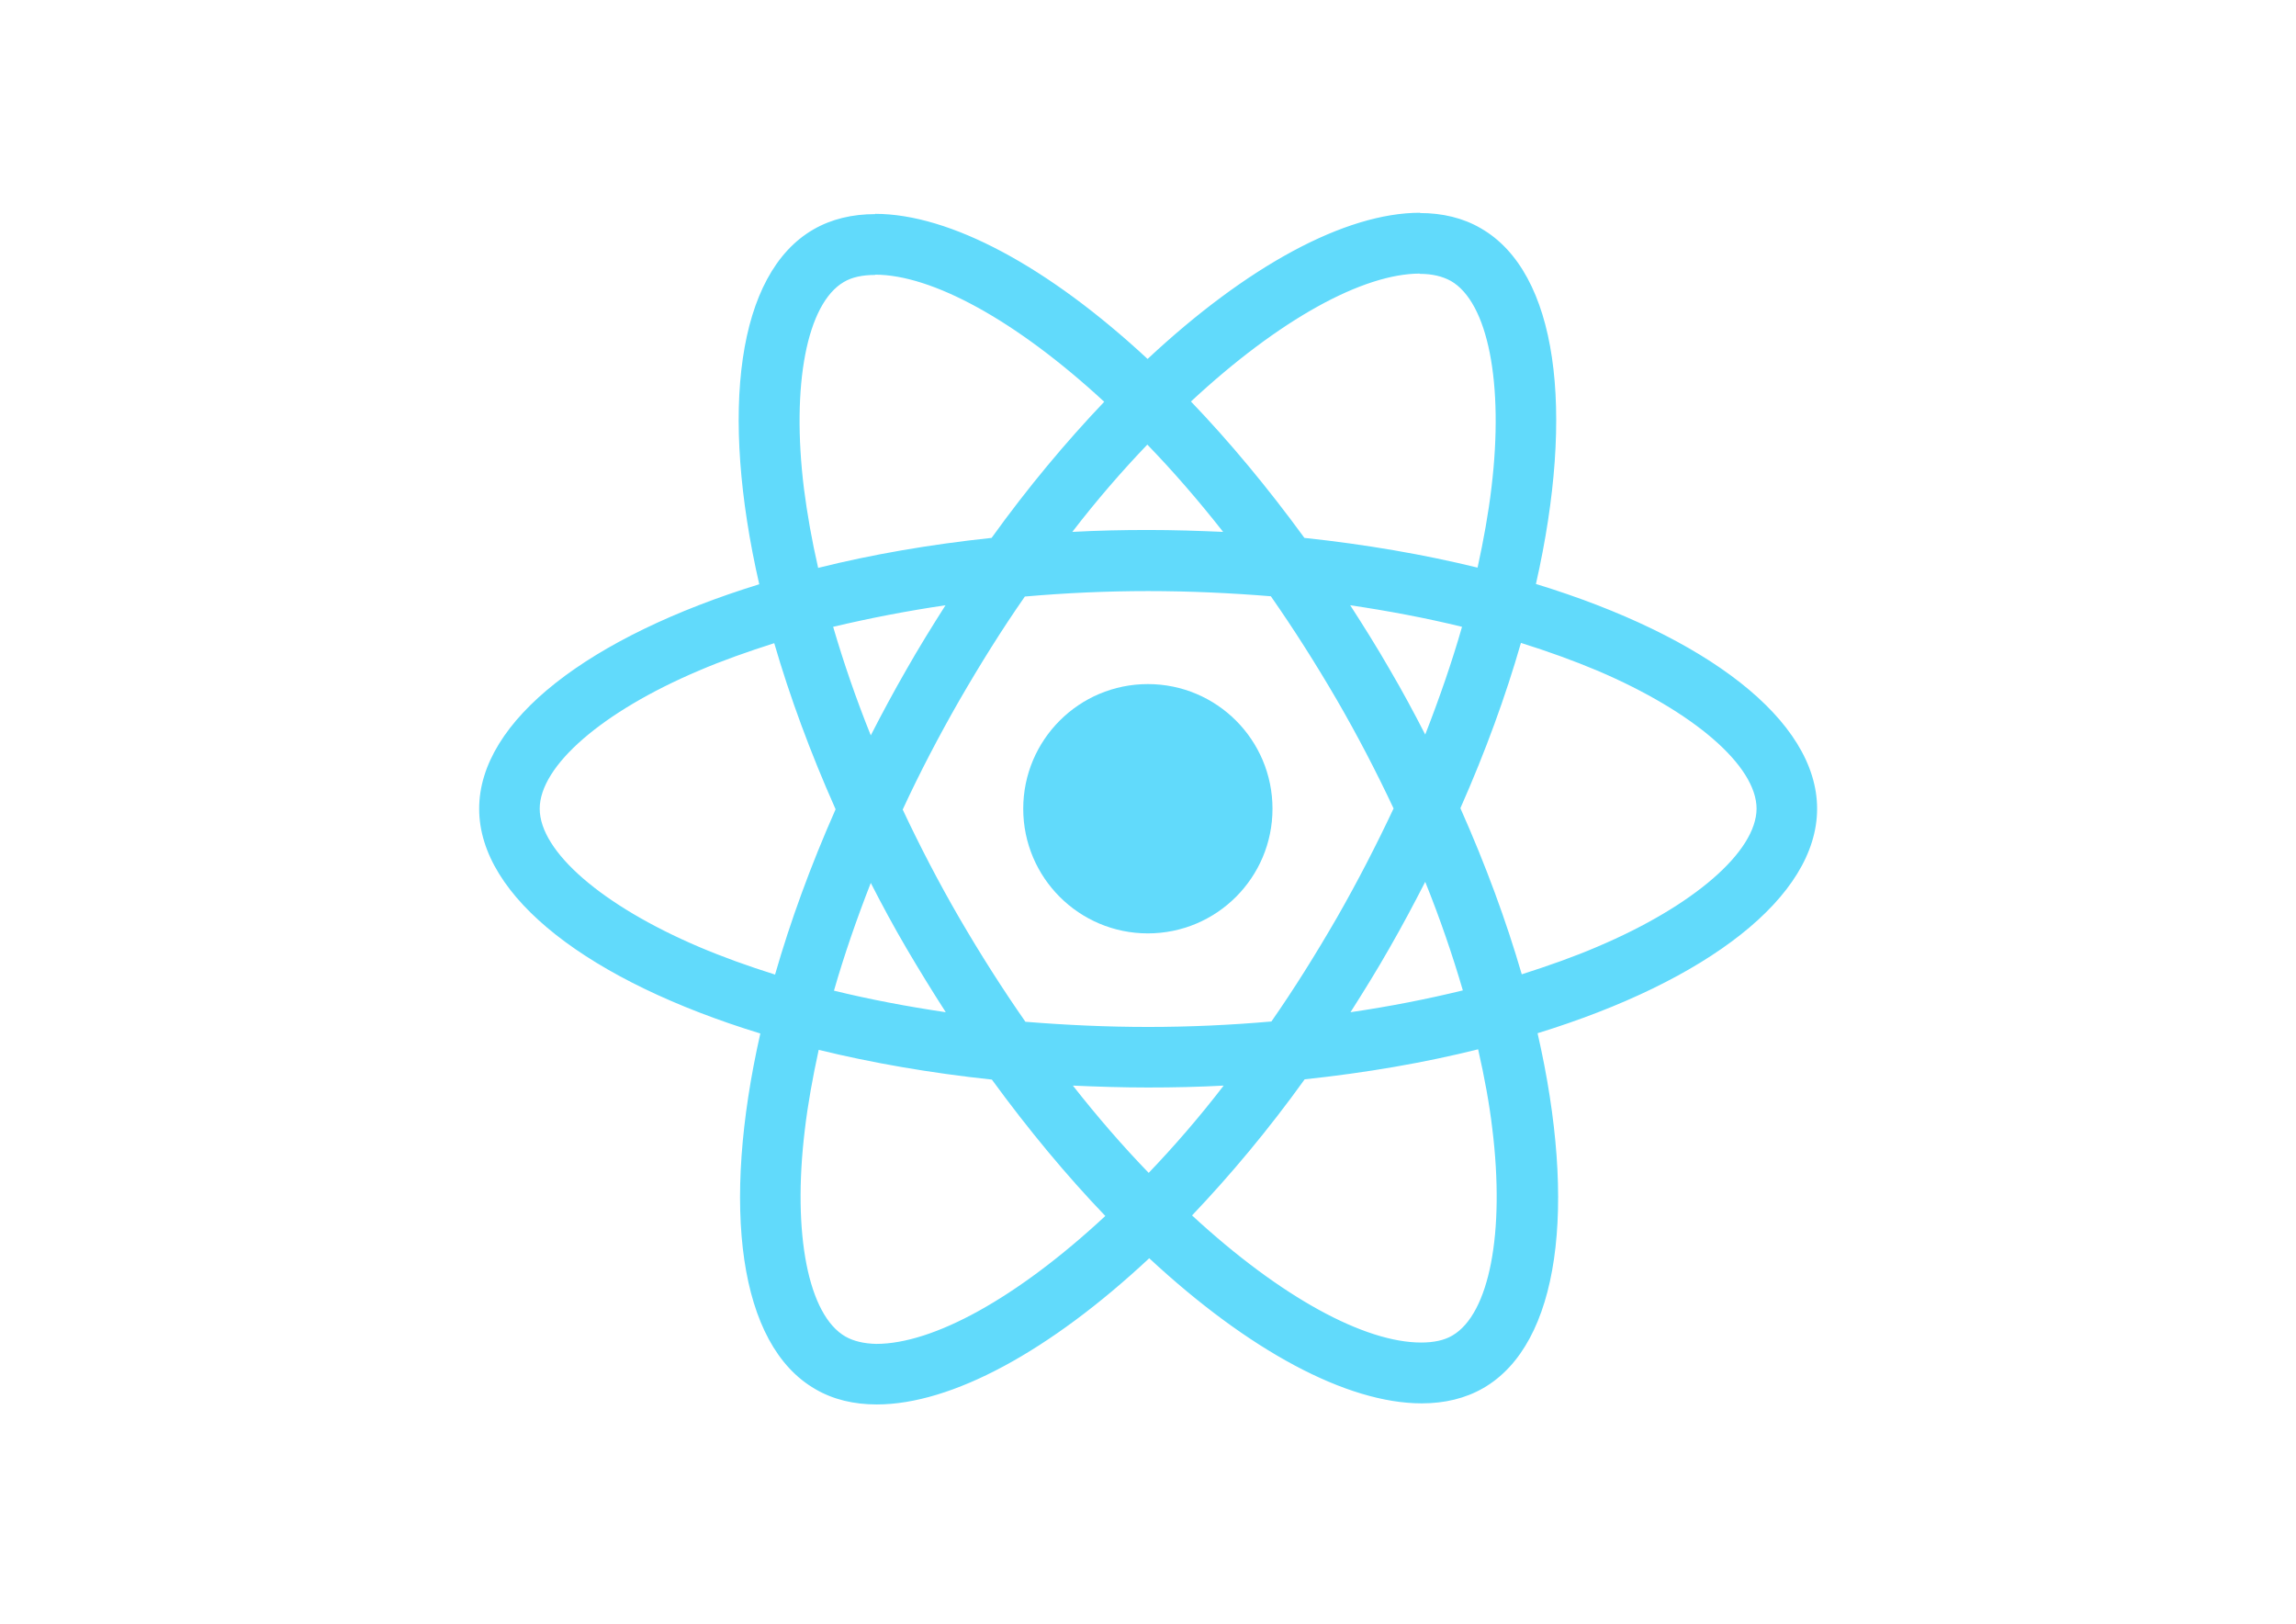
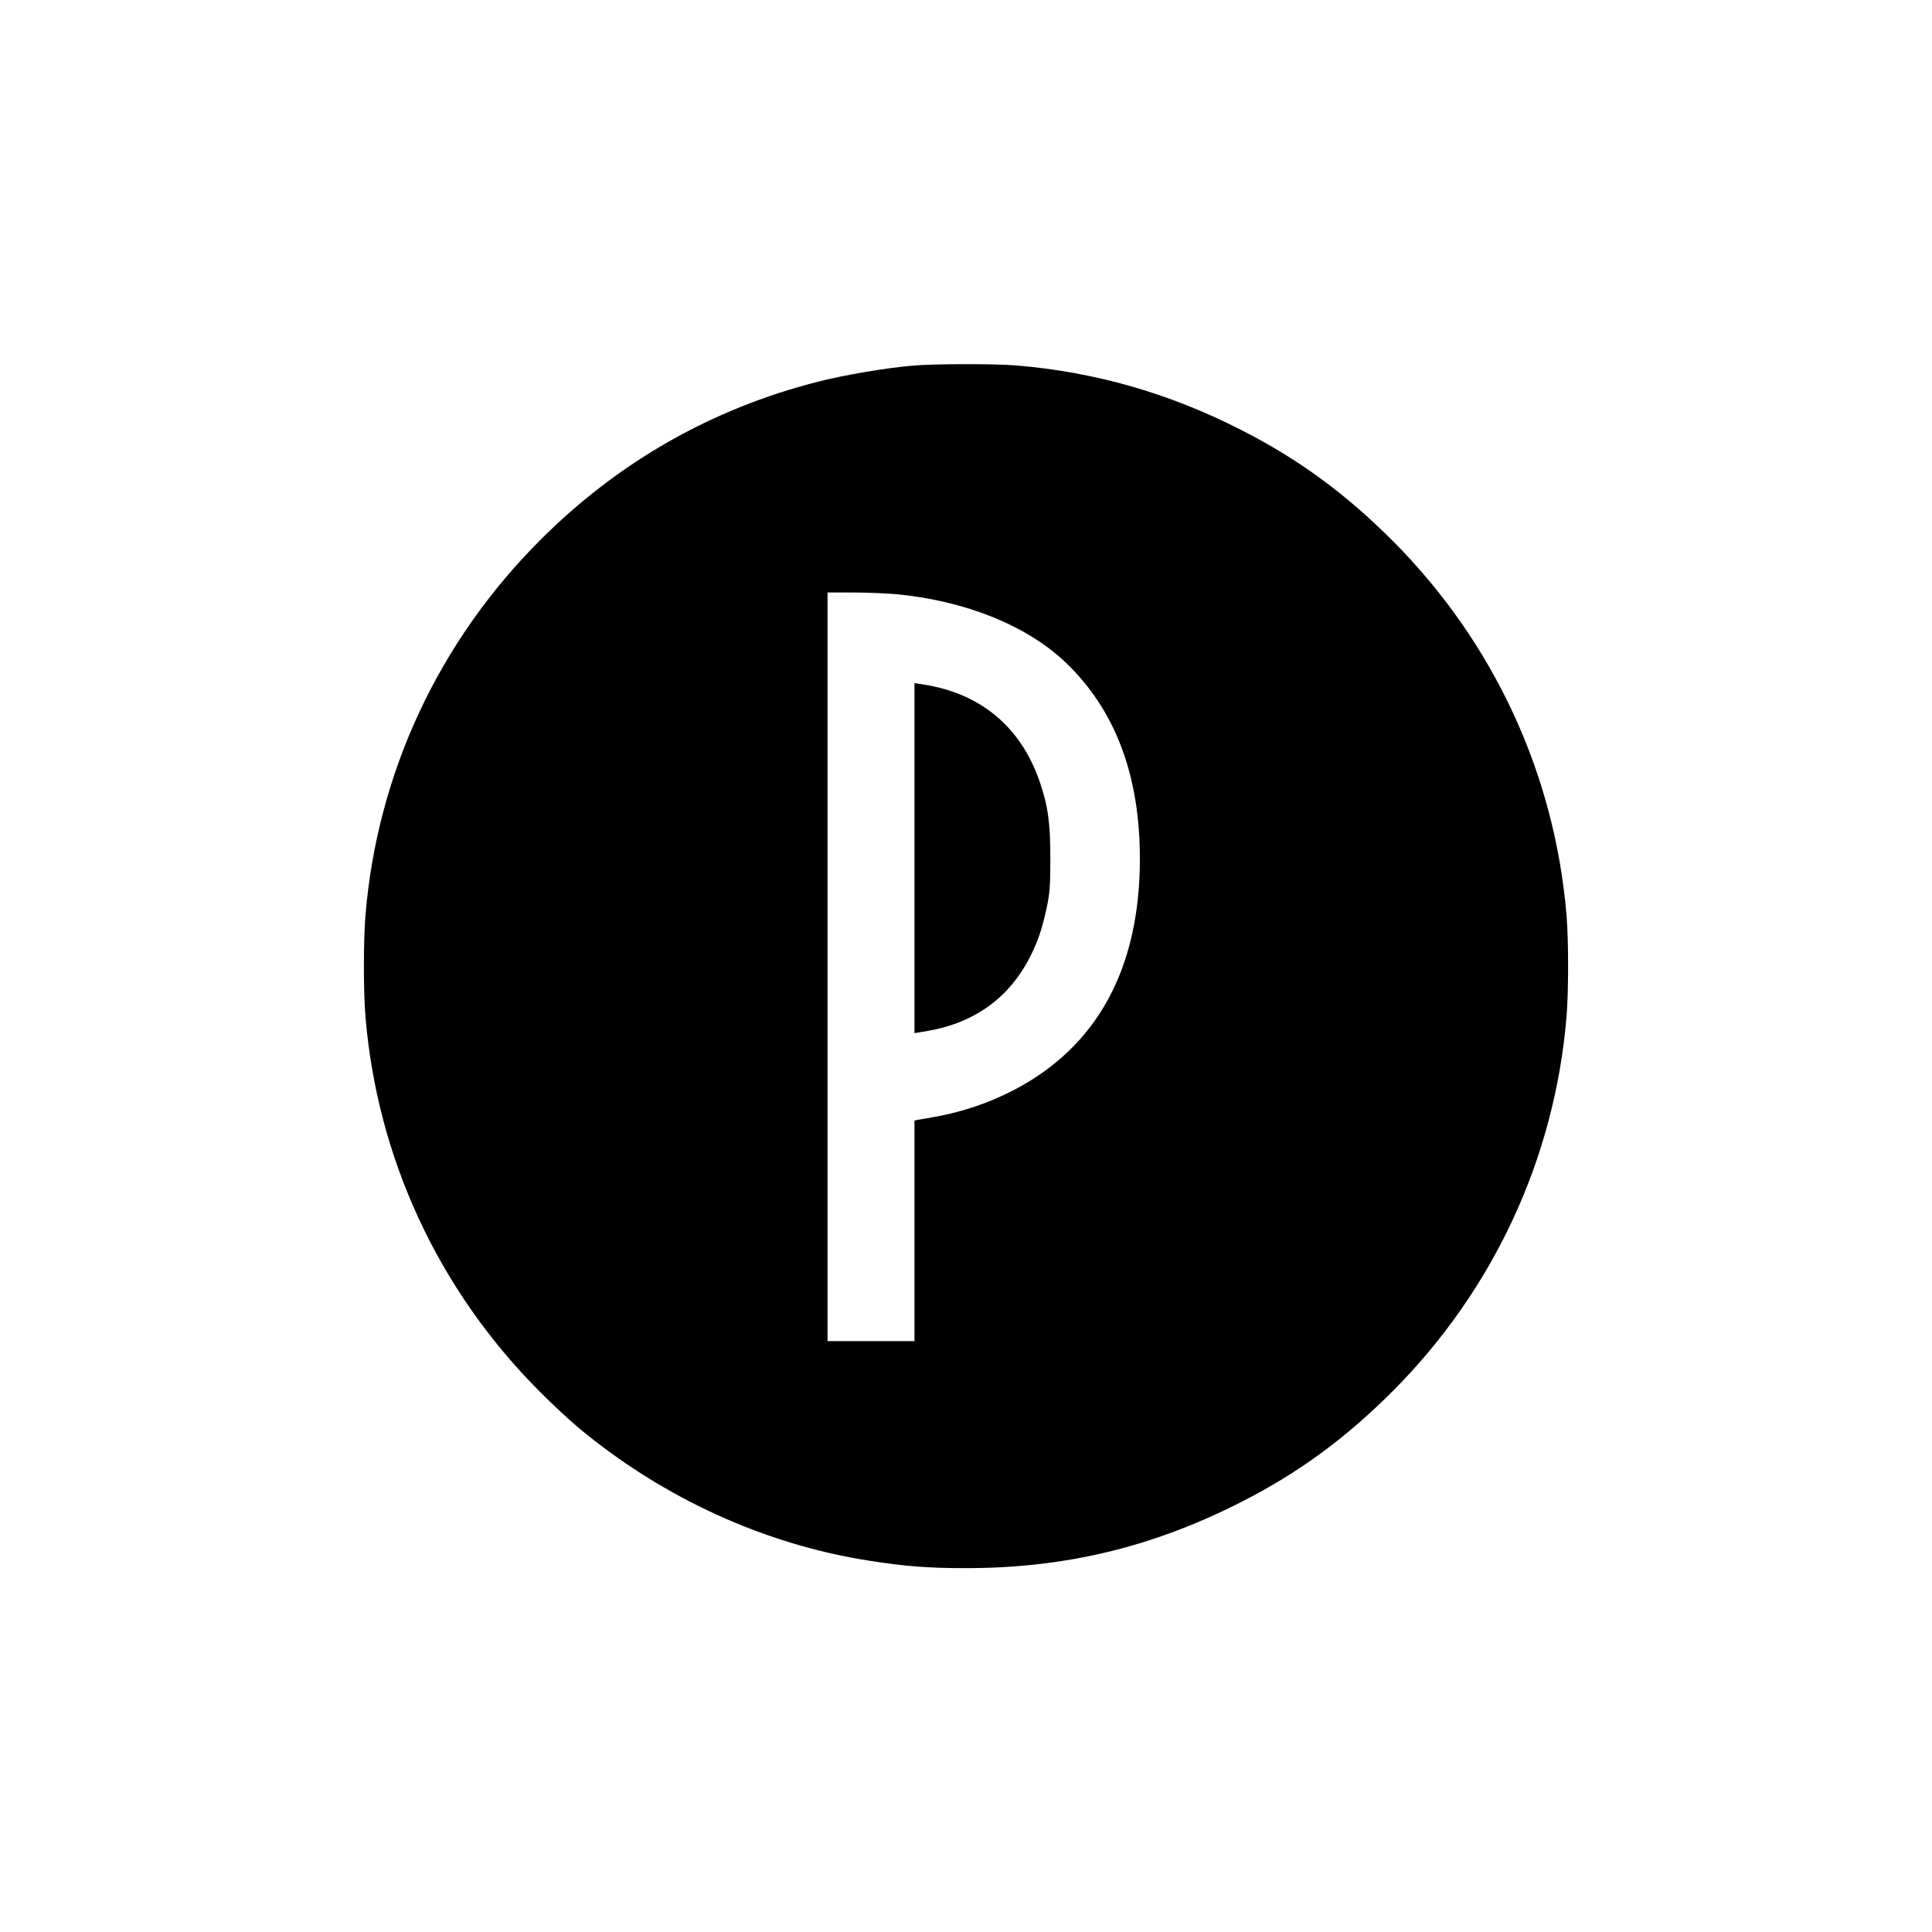
- <svg xmlns="http://www.w3.org/2000/svg" viewBox="0 0 841.9 595.3">
-   <g fill="#61DAFB">
-     <path d="M666.3 296.5c0-32.5-40.7-63.3-103.1-82.4 14.4-63.6 8-114.2-20.2-130.4-6.5-3.8-14.1-5.6-22.4-5.6v22.3c4.6 0 8.3.9 11.4 2.6 13.6 7.8 19.5 37.5 14.9 75.7-1.1 9.4-2.9 19.3-5.1 29.4-19.6-4.8-41-8.5-63.5-10.9-13.5-18.5-27.5-35.3-41.6-50 32.6-30.3 63.2-46.9 84-46.9V78c-27.5 0-63.5 19.6-99.9 53.6-36.4-33.8-72.4-53.2-99.9-53.2v22.3c20.7 0 51.4 16.5 84 46.6-14 14.7-28 31.4-41.3 49.9-22.6 2.4-44 6.1-63.6 11-2.3-10-4-19.7-5.2-29-4.7-38.2 1.1-67.9 14.6-75.8 3-1.8 6.9-2.6 11.5-2.6V78.5c-8.4 0-16 1.8-22.6 5.6-28.1 16.2-34.4 66.7-19.9 130.1-62.2 19.2-102.7 49.9-102.7 82.3 0 32.5 40.7 63.3 103.1 82.4-14.4 63.6-8 114.2 20.2 130.4 6.5 3.8 14.1 5.6 22.5 5.6 27.5 0 63.5-19.6 99.9-53.6 36.4 33.8 72.4 53.2 99.9 53.2 8.4 0 16-1.8 22.6-5.6 28.1-16.2 34.4-66.7 19.9-130.1 62-19.1 102.5-49.9 102.5-82.3zm-130.2-66.7c-3.7 12.9-8.3 26.2-13.5 39.5-4.1-8-8.4-16-13.1-24-4.6-8-9.5-15.8-14.4-23.4 14.2 2.1 27.9 4.7 41 7.9zm-45.8 106.5c-7.8 13.5-15.8 26.3-24.1 38.2-14.9 1.3-30 2-45.2 2-15.1 0-30.2-.7-45-1.9-8.3-11.9-16.4-24.6-24.2-38-7.6-13.1-14.5-26.4-20.8-39.8 6.2-13.4 13.2-26.8 20.7-39.9 7.8-13.5 15.8-26.3 24.1-38.2 14.9-1.3 30-2 45.2-2 15.1 0 30.2.7 45 1.9 8.3 11.9 16.4 24.6 24.2 38 7.6 13.1 14.5 26.4 20.8 39.8-6.3 13.4-13.2 26.8-20.7 39.9zm32.3-13c5.4 13.4 10 26.8 13.8 39.8-13.1 3.2-26.9 5.9-41.2 8 4.9-7.7 9.8-15.6 14.4-23.7 4.6-8 8.9-16.1 13-24.1zM421.2 430c-9.3-9.6-18.6-20.3-27.8-32 9 .4 18.2.7 27.5.7 9.4 0 18.7-.2 27.8-.7-9 11.7-18.3 22.4-27.5 32zm-74.4-58.9c-14.2-2.1-27.9-4.7-41-7.9 3.7-12.9 8.3-26.2 13.5-39.5 4.1 8 8.4 16 13.1 24 4.7 8 9.5 15.8 14.4 23.4zM420.7 163c9.3 9.6 18.6 20.3 27.8 32-9-.4-18.2-.7-27.5-.7-9.4 0-18.7.2-27.8.7 9-11.7 18.3-22.4 27.5-32zm-74 58.9c-4.9 7.7-9.8 15.6-14.4 23.7-4.6 8-8.9 16-13 24-5.4-13.4-10-26.8-13.8-39.8 13.1-3.1 26.9-5.8 41.2-7.9zm-90.5 125.2c-35.4-15.1-58.3-34.9-58.3-50.6 0-15.7 22.9-35.6 58.3-50.6 8.6-3.7 18-7 27.7-10.1 5.7 19.6 13.2 40 22.5 60.9-9.2 20.8-16.6 41.1-22.2 60.6-9.9-3.1-19.3-6.5-28-10.2zM310 490c-13.6-7.8-19.5-37.5-14.9-75.7 1.1-9.4 2.9-19.3 5.1-29.4 19.6 4.8 41 8.5 63.5 10.9 13.5 18.5 27.5 35.3 41.6 50-32.6 30.3-63.2 46.9-84 46.9-4.5-.1-8.3-1-11.3-2.7zm237.2-76.2c4.7 38.2-1.1 67.9-14.6 75.8-3 1.8-6.9 2.6-11.5 2.6-20.7 0-51.4-16.5-84-46.6 14-14.7 28-31.4 41.3-49.9 22.6-2.4 44-6.1 63.6-11 2.3 10.1 4.1 19.8 5.2 29.1zm38.5-66.7c-8.6 3.7-18 7-27.7 10.1-5.7-19.6-13.2-40-22.5-60.9 9.2-20.8 16.6-41.1 22.2-60.6 9.9 3.1 19.3 6.5 28.1 10.2 35.4 15.1 58.3 34.9 58.3 50.6-.1 15.7-23 35.6-58.4 50.6zM320.8 78.4z" />
-     <circle cx="420.9" cy="296.5" r="45.7" />
-     <path d="M520.5 78.1z" />
+ <svg xmlns="http://www.w3.org/2000/svg" version="1.0" width="1200pt" height="1200pt" viewBox="0 0 1200 1200" preserveAspectRatio="xMidYMid meet">
+   <g transform="translate(0,1200) scale(0.1,-0.1)" fill="#000000" stroke="none">
+     <path d="M5670 9729 c-159 -13 -427 -58 -590 -100 -660 -168 -1241 -499 -1725 -984 -631 -631 -1012 -1448 -1085 -2330 -13 -154 -13 -476 0 -630 73 -877 451 -1693 1075 -2321 82 -83 196 -189 253 -236 523 -434 1152 -721 1802 -822 222 -35 367 -46 600 -46 618 0 1160 131 1710 411 358 182 651 398 945 693 624 628 1002 1444 1075 2321 13 154 13 476 0 630 -73 877 -451 1693 -1075 2321 -294 295 -587 511 -945 693 -448 229 -907 360 -1395 401 -138 11 -505 11 -645 -1z m-110 -1419 c429 -39 815 -193 1057 -423 309 -294 463 -700 463 -1221 0 -680 -264 -1165 -780 -1435 -162 -84 -329 -140 -510 -171 -36 -6 -75 -13 -87 -15 l-23 -5 0 -685 0 -685 -270 0 -270 0 0 2325 0 2325 153 0 c83 0 204 -5 267 -10z" />
+     <path d="M5680 6670 l0 -1087 83 14 c294 51 510 209 639 468 46 92 72 170 99 296 19 89 23 135 23 309 0 217 -15 326 -66 474 -116 339 -366 549 -720 604 l-58 9 0 -1087z" />
  </g>
</svg>
